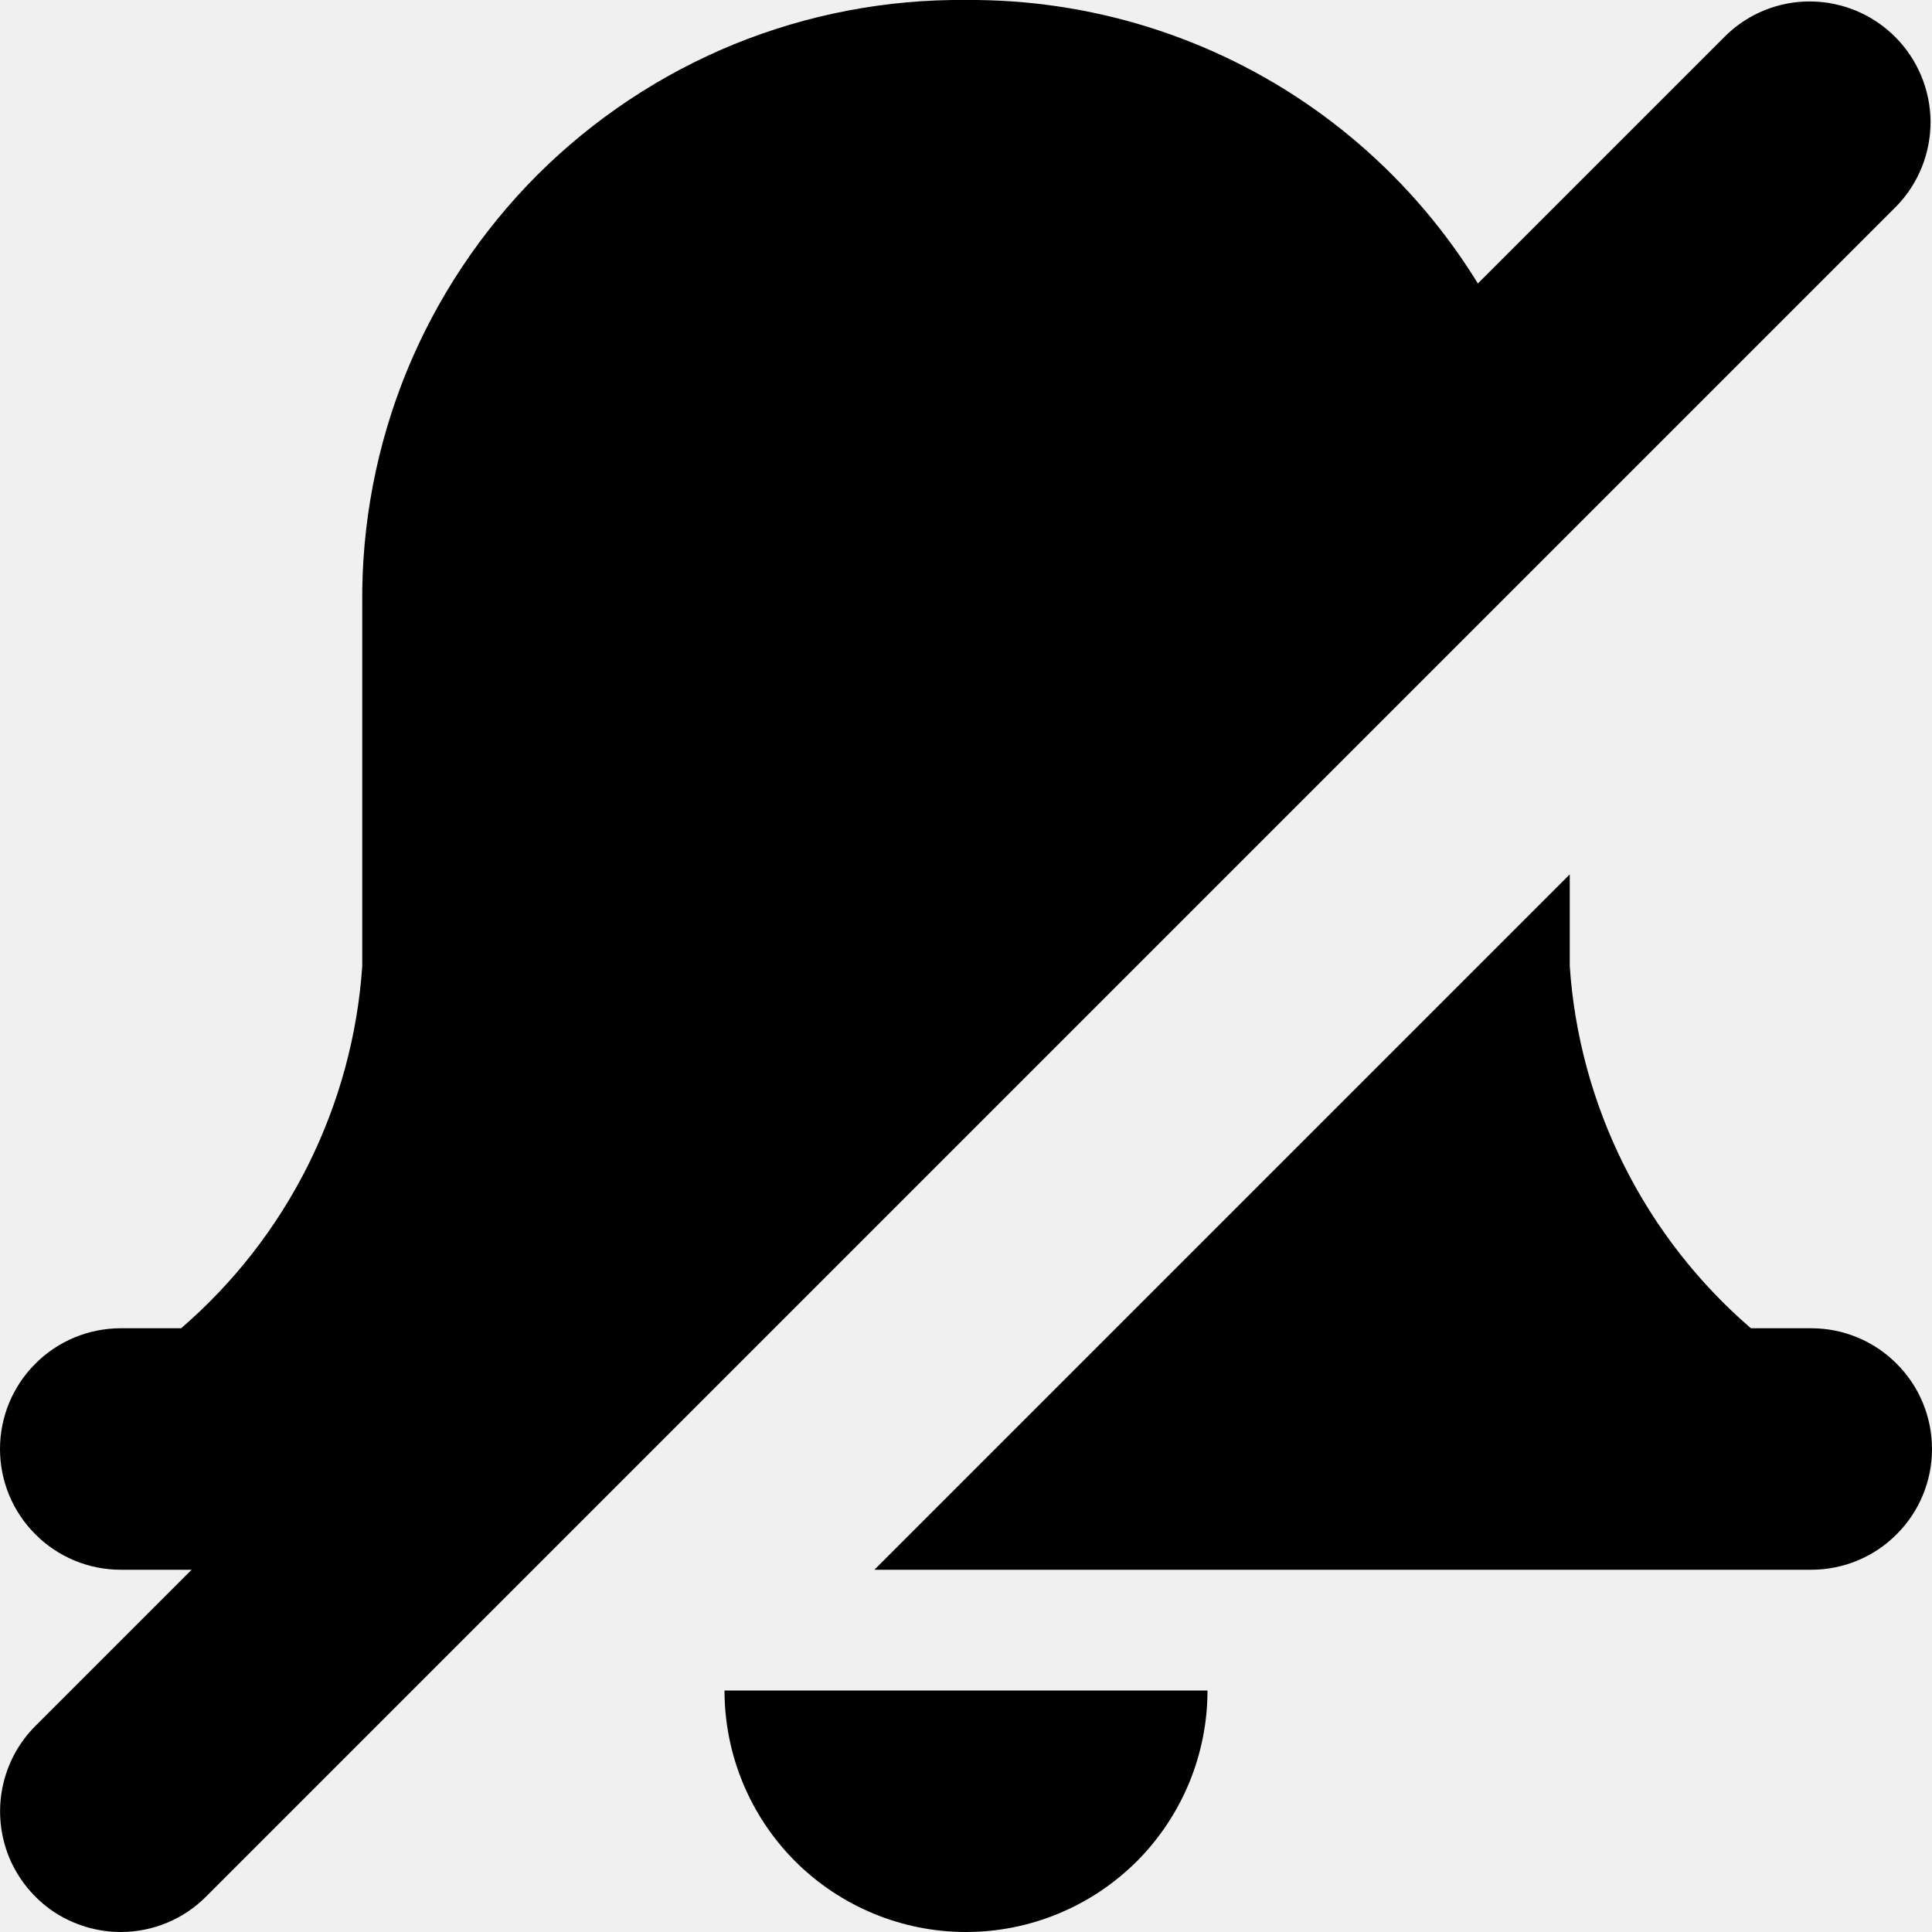
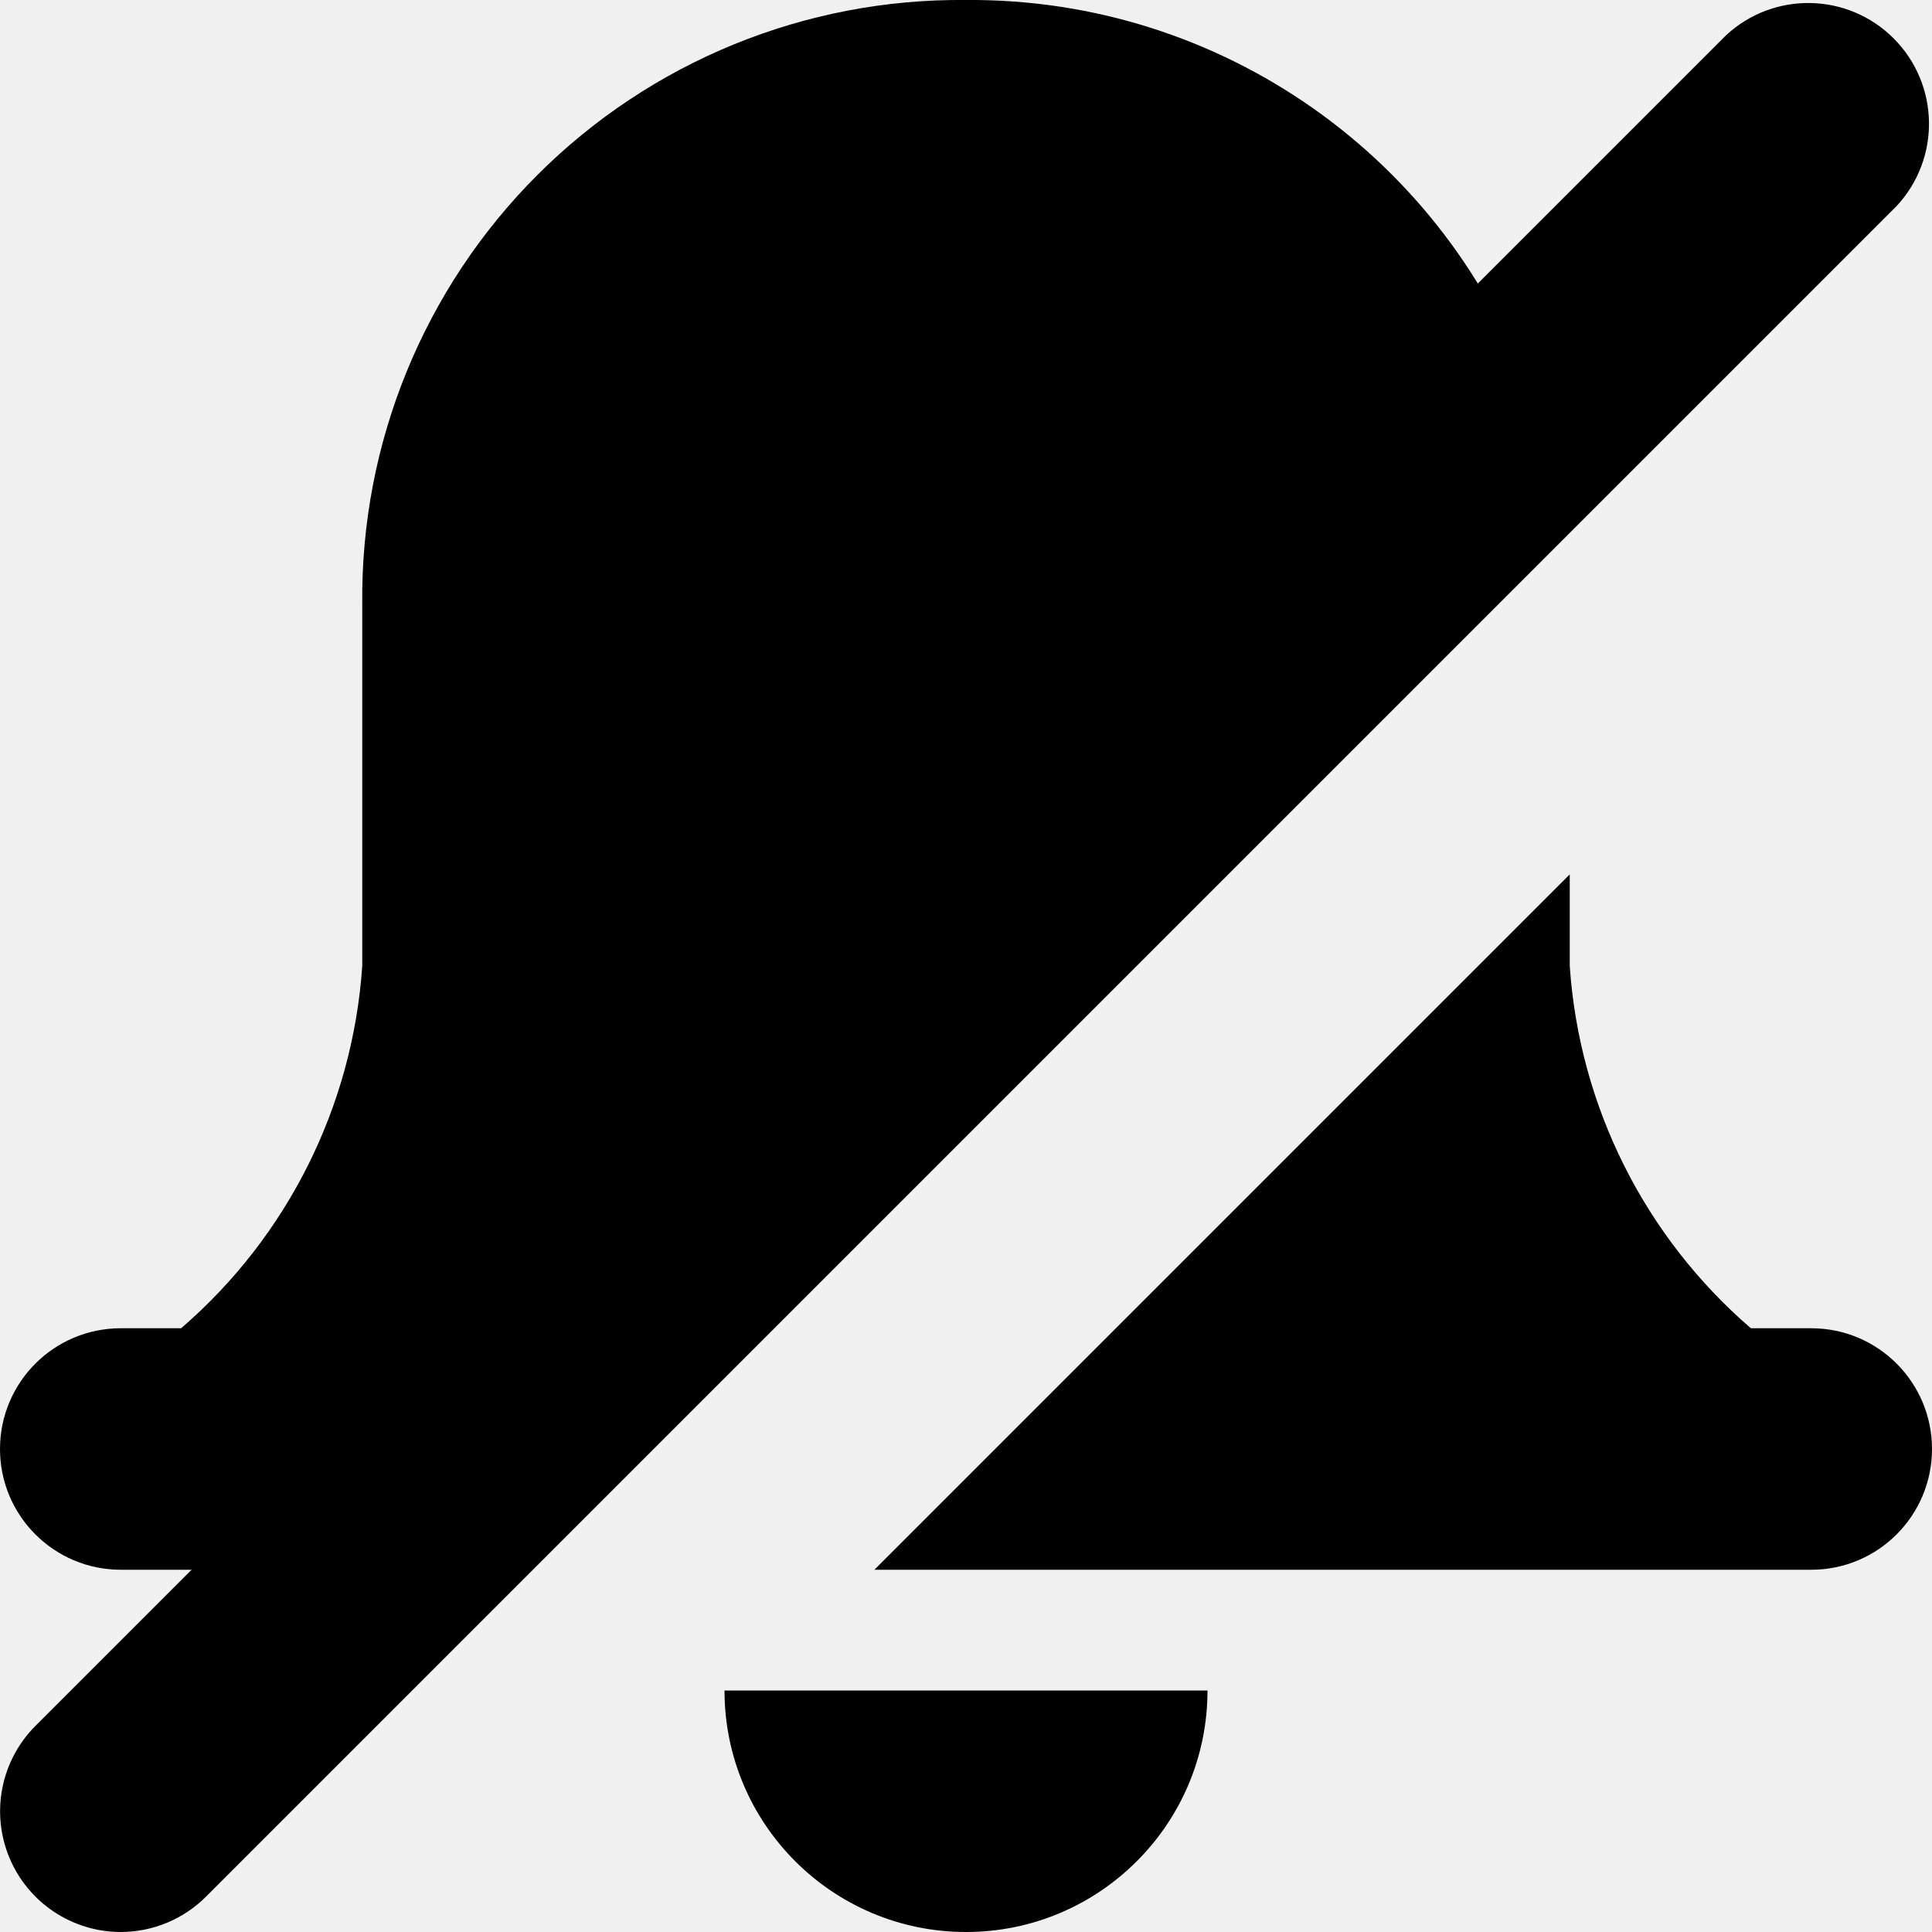
- <svg xmlns="http://www.w3.org/2000/svg" width="12" height="12" viewBox="0 0 12 12" fill="none">
-   <g clip-path="url(#clip0_1207_669)">
-     <path d="M7.5 10.5H4.5C4.5 10.898 4.658 11.279 4.939 11.561C5.221 11.842 5.602 12 6 12C6.398 12 6.779 11.842 7.061 11.561C7.342 11.279 7.5 10.898 7.5 10.5Z" fill="black" />
-     <path d="M0.75 9.75H2.25L9.521 2.479C9.266 1.75 8.79 1.119 8.159 0.674C7.527 0.229 6.772 -0.006 6 -6.04404e-05C5.506 -0.005 5.016 0.089 4.559 0.275C4.102 0.462 3.687 0.738 3.337 1.087C2.988 1.437 2.712 1.852 2.525 2.309C2.339 2.766 2.245 3.256 2.25 3.75V6C2.221 6.431 2.106 6.851 1.913 7.238C1.72 7.624 1.452 7.968 1.125 8.25H0.75C0.551 8.25 0.36 8.329 0.22 8.47C0.079 8.61 0 8.801 0 9C0 9.199 0.079 9.39 0.22 9.53C0.36 9.671 0.551 9.75 0.75 9.75Z" fill="black" />
-     <path d="M11.25 8.25H10.875C10.548 7.968 10.28 7.624 10.087 7.238C9.894 6.852 9.779 6.431 9.75 6V5.431L5.431 9.75H11.25C11.449 9.75 11.64 9.671 11.78 9.53C11.921 9.39 12 9.199 12 9C12 8.801 11.921 8.61 11.78 8.47C11.64 8.329 11.449 8.25 11.25 8.25Z" fill="black" />
-     <path d="M0.75 12C0.602 12 0.457 11.956 0.333 11.874C0.21 11.791 0.114 11.674 0.057 11.537C0.001 11.4 -0.014 11.249 0.015 11.104C0.044 10.958 0.115 10.825 0.22 10.72L10.72 0.22C10.861 0.083 11.051 0.007 11.247 0.009C11.444 0.011 11.632 0.09 11.771 0.229C11.91 0.368 11.989 0.556 11.991 0.753C11.992 0.949 11.917 1.139 11.78 1.28L1.28 11.78C1.14 11.921 0.949 12 0.75 12Z" fill="black" />
+ <svg xmlns="http://www.w3.org/2000/svg" width="12" height="12" viewBox="0 0 12 12">
+   <g clip-path="url(#a)">
+     <path d="M7.5 10.5h-3a1.5 1.5 0 0 0 3 0ZM.75 9.75h1.5l7.27-7.27A3.696 3.696 0 0 0 6 0a3.713 3.713 0 0 0-3.75 3.75V6a3.263 3.263 0 0 1-1.125 2.25H.75a.75.75 0 1 0 0 1.5Zm10.5-1.5h-.375A3.262 3.262 0 0 1 9.75 6v-.569L5.431 9.75h5.819a.75.75 0 1 0 0-1.5Z" />
+     <path d="M.75 12a.75.75 0 0 1-.53-1.28L10.72.22a.75.75 0 0 1 1.06 1.06l-10.5 10.5a.75.75 0 0 1-.53.22Z" />
  </g>
  <defs>
-     <clipPath id="clip0_1207_669">
-       <rect width="12" height="12" fill="white" />
+     <clipPath id="a">
+       <path fill="#fff" d="M0 0h12v12H0z" />
    </clipPath>
  </defs>
</svg>
